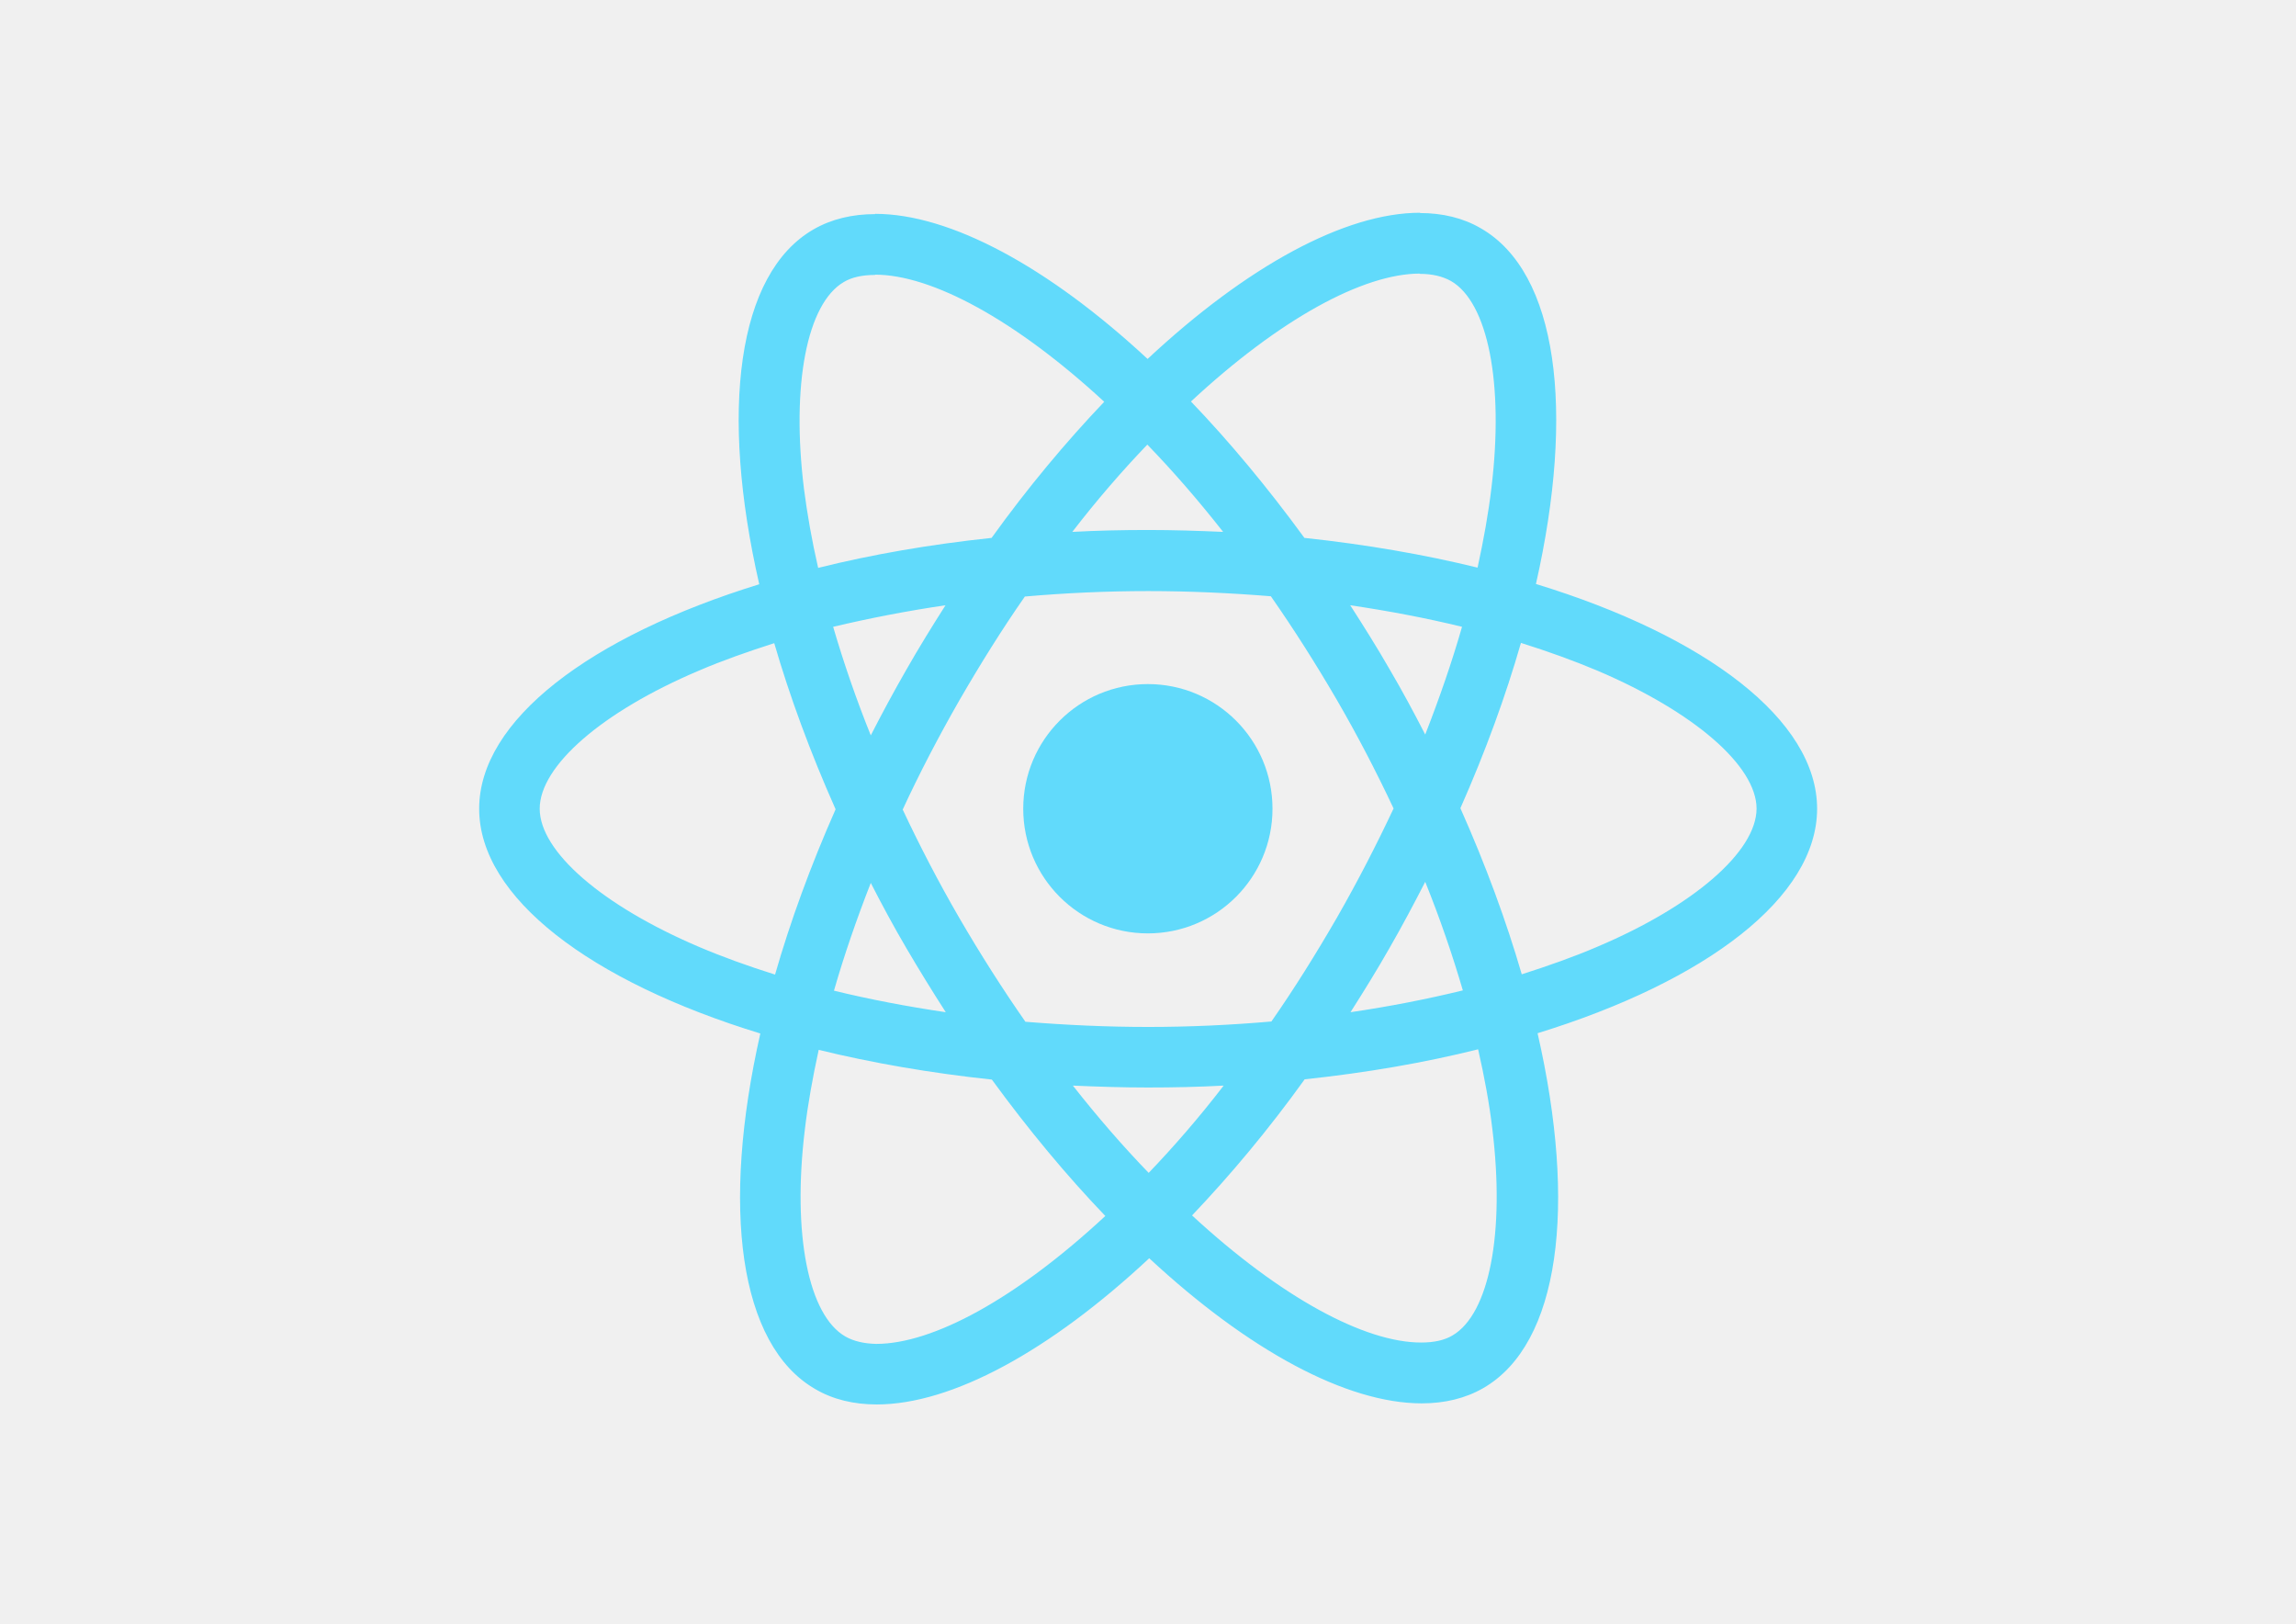
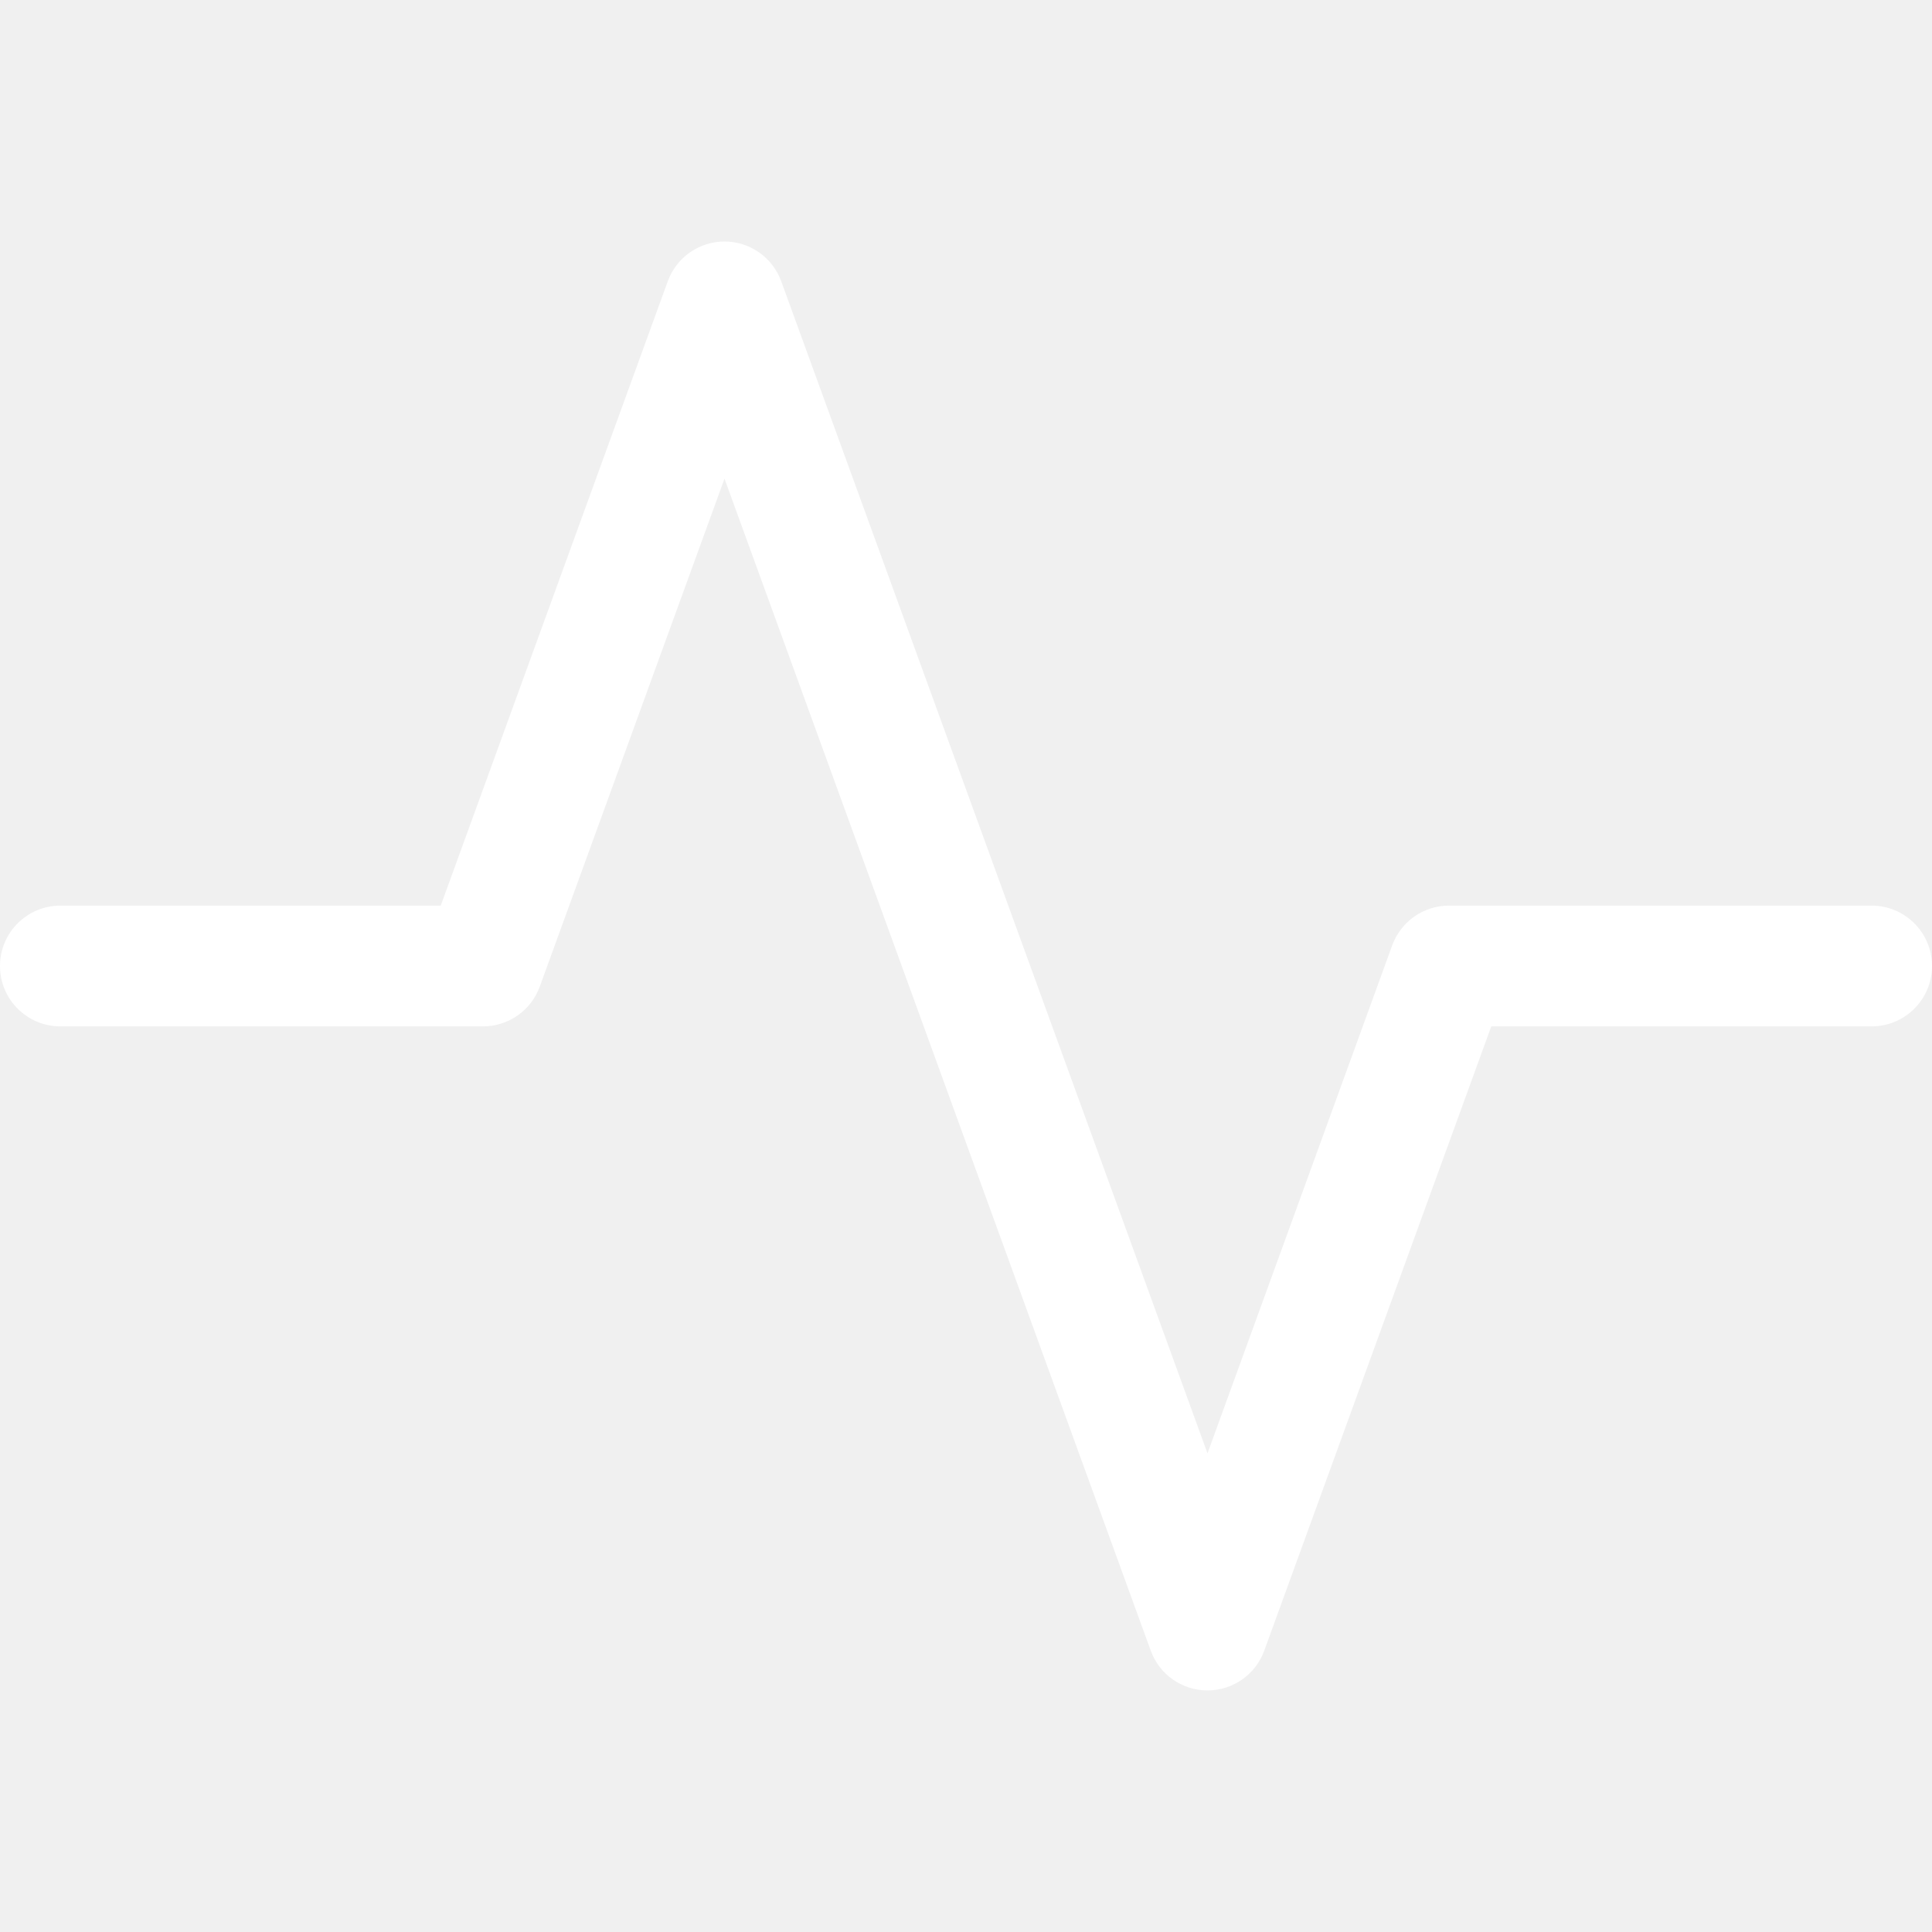
- <svg xmlns="http://www.w3.org/2000/svg" viewBox="0 0 841.9 595.3">
-   <g fill="#61DAFB">
-     <path d="M666.3 296.5c0-32.5-40.7-63.3-103.1-82.4 14.4-63.6 8-114.2-20.2-130.4-6.5-3.8-14.1-5.6-22.4-5.6v22.3c4.6 0 8.3.9 11.4 2.6 13.6 7.8 19.5 37.5 14.9 75.7-1.1 9.4-2.9 19.3-5.1 29.4-19.6-4.8-41-8.5-63.5-10.9-13.5-18.5-27.5-35.3-41.6-50 32.6-30.3 63.2-46.9 84-46.9V78c-27.5 0-63.5 19.6-99.9 53.6-36.4-33.8-72.4-53.2-99.9-53.2v22.3c20.7 0 51.4 16.5 84 46.6-14 14.7-28 31.4-41.3 49.9-22.6 2.4-44 6.1-63.6 11-2.3-10-4-19.7-5.2-29-4.7-38.2 1.1-67.9 14.6-75.8 3-1.8 6.9-2.6 11.5-2.6V78.5c-8.4 0-16 1.8-22.6 5.6-28.1 16.2-34.4 66.7-19.9 130.1-62.2 19.2-102.7 49.9-102.7 82.3 0 32.5 40.7 63.3 103.1 82.4-14.4 63.6-8 114.2 20.2 130.4 6.5 3.8 14.1 5.6 22.5 5.6 27.5 0 63.5-19.6 99.9-53.6 36.4 33.8 72.4 53.2 99.9 53.2 8.4 0 16-1.8 22.6-5.6 28.1-16.2 34.4-66.7 19.9-130.1 62-19.1 102.5-49.9 102.5-82.3zm-130.2-66.7c-3.7 12.9-8.3 26.2-13.5 39.5-4.1-8-8.4-16-13.1-24-4.6-8-9.5-15.8-14.4-23.4 14.2 2.1 27.9 4.7 41 7.9zm-45.8 106.5c-7.8 13.5-15.8 26.3-24.1 38.2-14.9 1.3-30 2-45.2 2-15.1 0-30.2-.7-45-1.9-8.3-11.9-16.4-24.6-24.2-38-7.6-13.1-14.5-26.4-20.8-39.8 6.2-13.4 13.2-26.8 20.7-39.9 7.8-13.5 15.8-26.3 24.1-38.2 14.9-1.3 30-2 45.2-2 15.1 0 30.2.7 45 1.9 8.3 11.9 16.4 24.6 24.2 38 7.6 13.1 14.5 26.4 20.8 39.8-6.3 13.4-13.2 26.8-20.7 39.9zm32.3-13c5.4 13.4 10 26.8 13.8 39.8-13.1 3.2-26.9 5.9-41.2 8 4.9-7.7 9.8-15.6 14.4-23.7 4.6-8 8.9-16.1 13-24.1zM421.2 430c-9.3-9.6-18.6-20.3-27.8-32 9 .4 18.2.7 27.5.7 9.4 0 18.7-.2 27.8-.7-9 11.7-18.3 22.4-27.5 32zm-74.4-58.9c-14.2-2.1-27.9-4.7-41-7.9 3.7-12.9 8.3-26.2 13.5-39.5 4.1 8 8.4 16 13.1 24 4.7 8 9.5 15.8 14.4 23.4zM420.7 163c9.3 9.6 18.6 20.3 27.8 32-9-.4-18.2-.7-27.5-.7-9.4 0-18.7.2-27.8.7 9-11.7 18.3-22.4 27.5-32zm-74 58.9c-4.9 7.7-9.8 15.6-14.4 23.7-4.6 8-8.9 16-13 24-5.4-13.4-10-26.8-13.8-39.8 13.1-3.1 26.9-5.8 41.2-7.9zm-90.5 125.2c-35.4-15.1-58.3-34.9-58.3-50.6 0-15.7 22.9-35.6 58.3-50.6 8.6-3.7 18-7 27.7-10.1 5.7 19.6 13.2 40 22.5 60.9-9.2 20.8-16.6 41.1-22.2 60.6-9.9-3.1-19.3-6.5-28-10.2zM310 490c-13.6-7.8-19.5-37.5-14.9-75.7 1.1-9.4 2.9-19.3 5.1-29.4 19.6 4.8 41 8.5 63.5 10.9 13.5 18.5 27.5 35.3 41.6 50-32.6 30.3-63.2 46.9-84 46.9-4.5-.1-8.3-1-11.3-2.7zm237.2-76.2c4.7 38.2-1.1 67.9-14.6 75.8-3 1.8-6.9 2.6-11.5 2.6-20.7 0-51.4-16.5-84-46.6 14-14.7 28-31.4 41.3-49.9 22.6-2.4 44-6.1 63.6-11 2.3 10.1 4.1 19.8 5.2 29.1zm38.5-66.7c-8.6 3.7-18 7-27.7 10.1-5.7-19.6-13.2-40-22.5-60.9 9.2-20.8 16.6-41.1 22.2-60.6 9.9 3.1 19.3 6.5 28.1 10.2 35.4 15.1 58.3 34.9 58.3 50.6-.1 15.7-23 35.6-58.4 50.6zM320.8 78.4z" />
-     <circle cx="420.9" cy="296.5" r="45.7" />
-     <path d="M520.5 78.1z" />
-   </g>
+ <svg xmlns="http://www.w3.org/2000/svg" width="16" height="16" fill="#fff" class="bi bi-activity" viewBox="0 0 16 16">
+   <path fill-rule="evenodd" d="M6 2a.5.5 0 0 1 .47.33L10 12.036l1.53-4.208A.5.5 0 0 1 12 7.5h3.5a.5.5 0 0 1 0 1h-3.15l-1.88 5.17a.5.5 0 0 1-.94 0L6 3.964 4.47 8.171A.5.5 0 0 1 4 8.5H.5a.5.5 0 0 1 0-1h3.15l1.88-5.17A.5.5 0 0 1 6 2Z" />
</svg>
